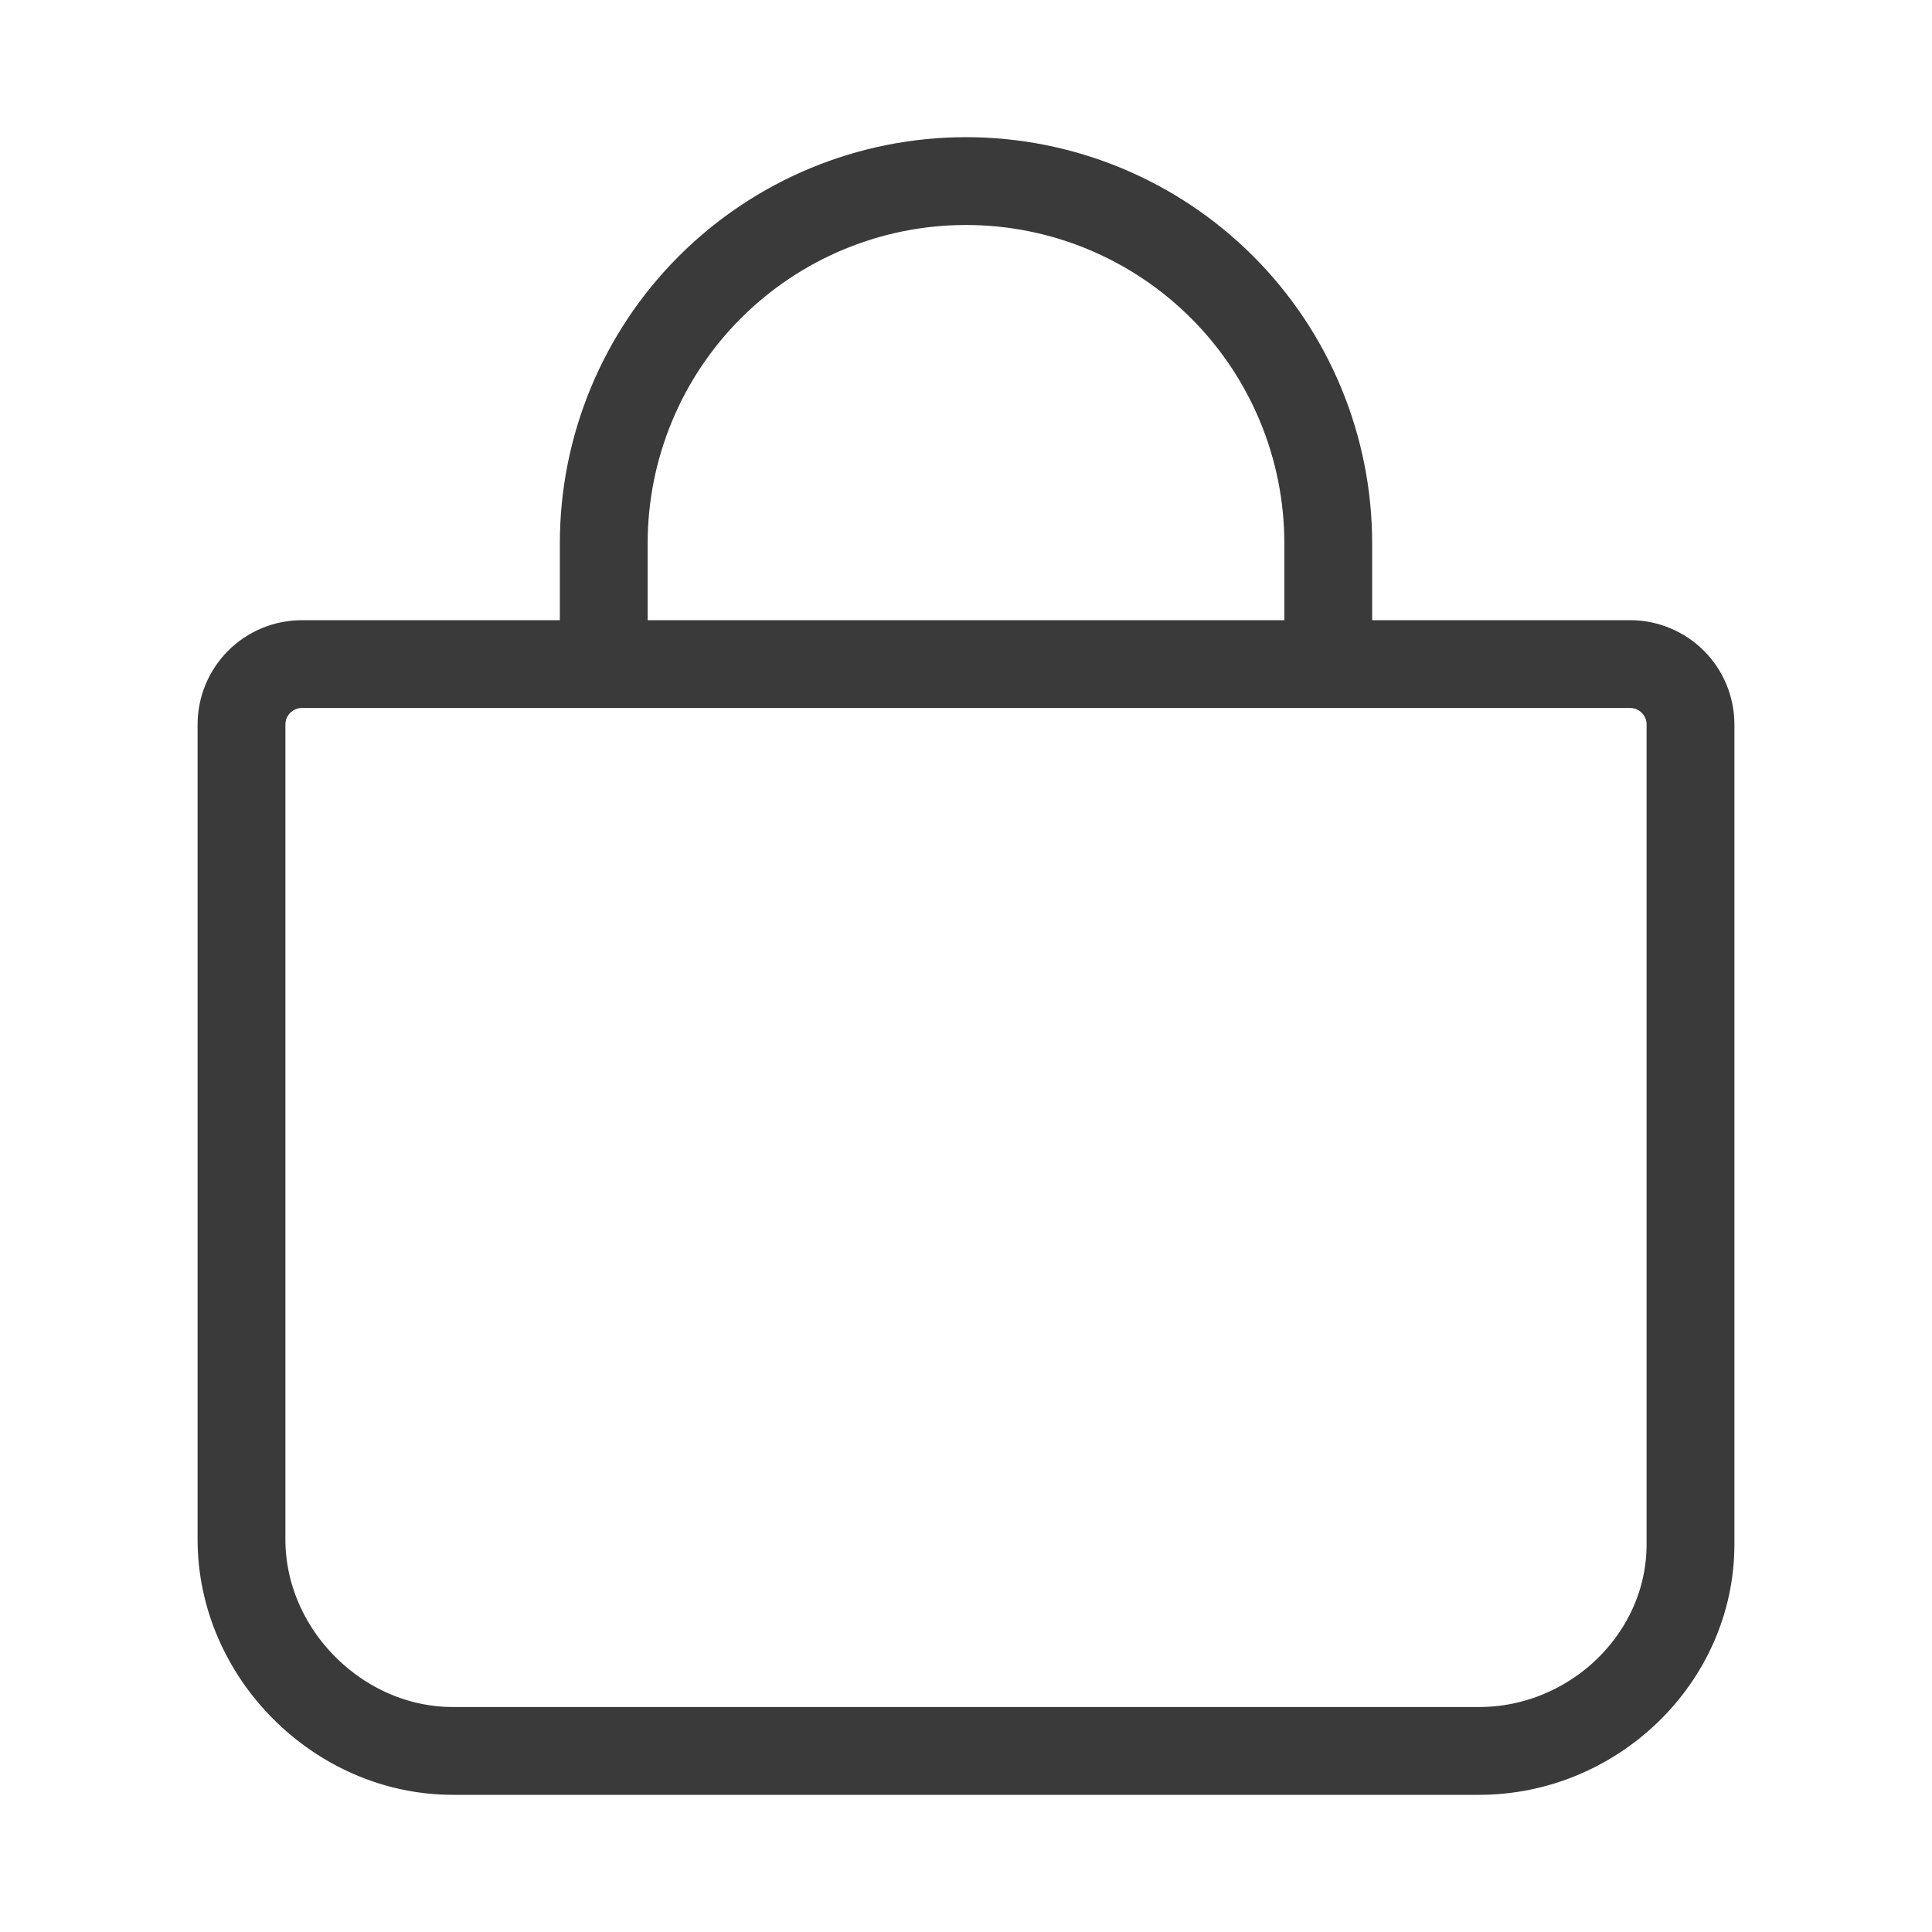
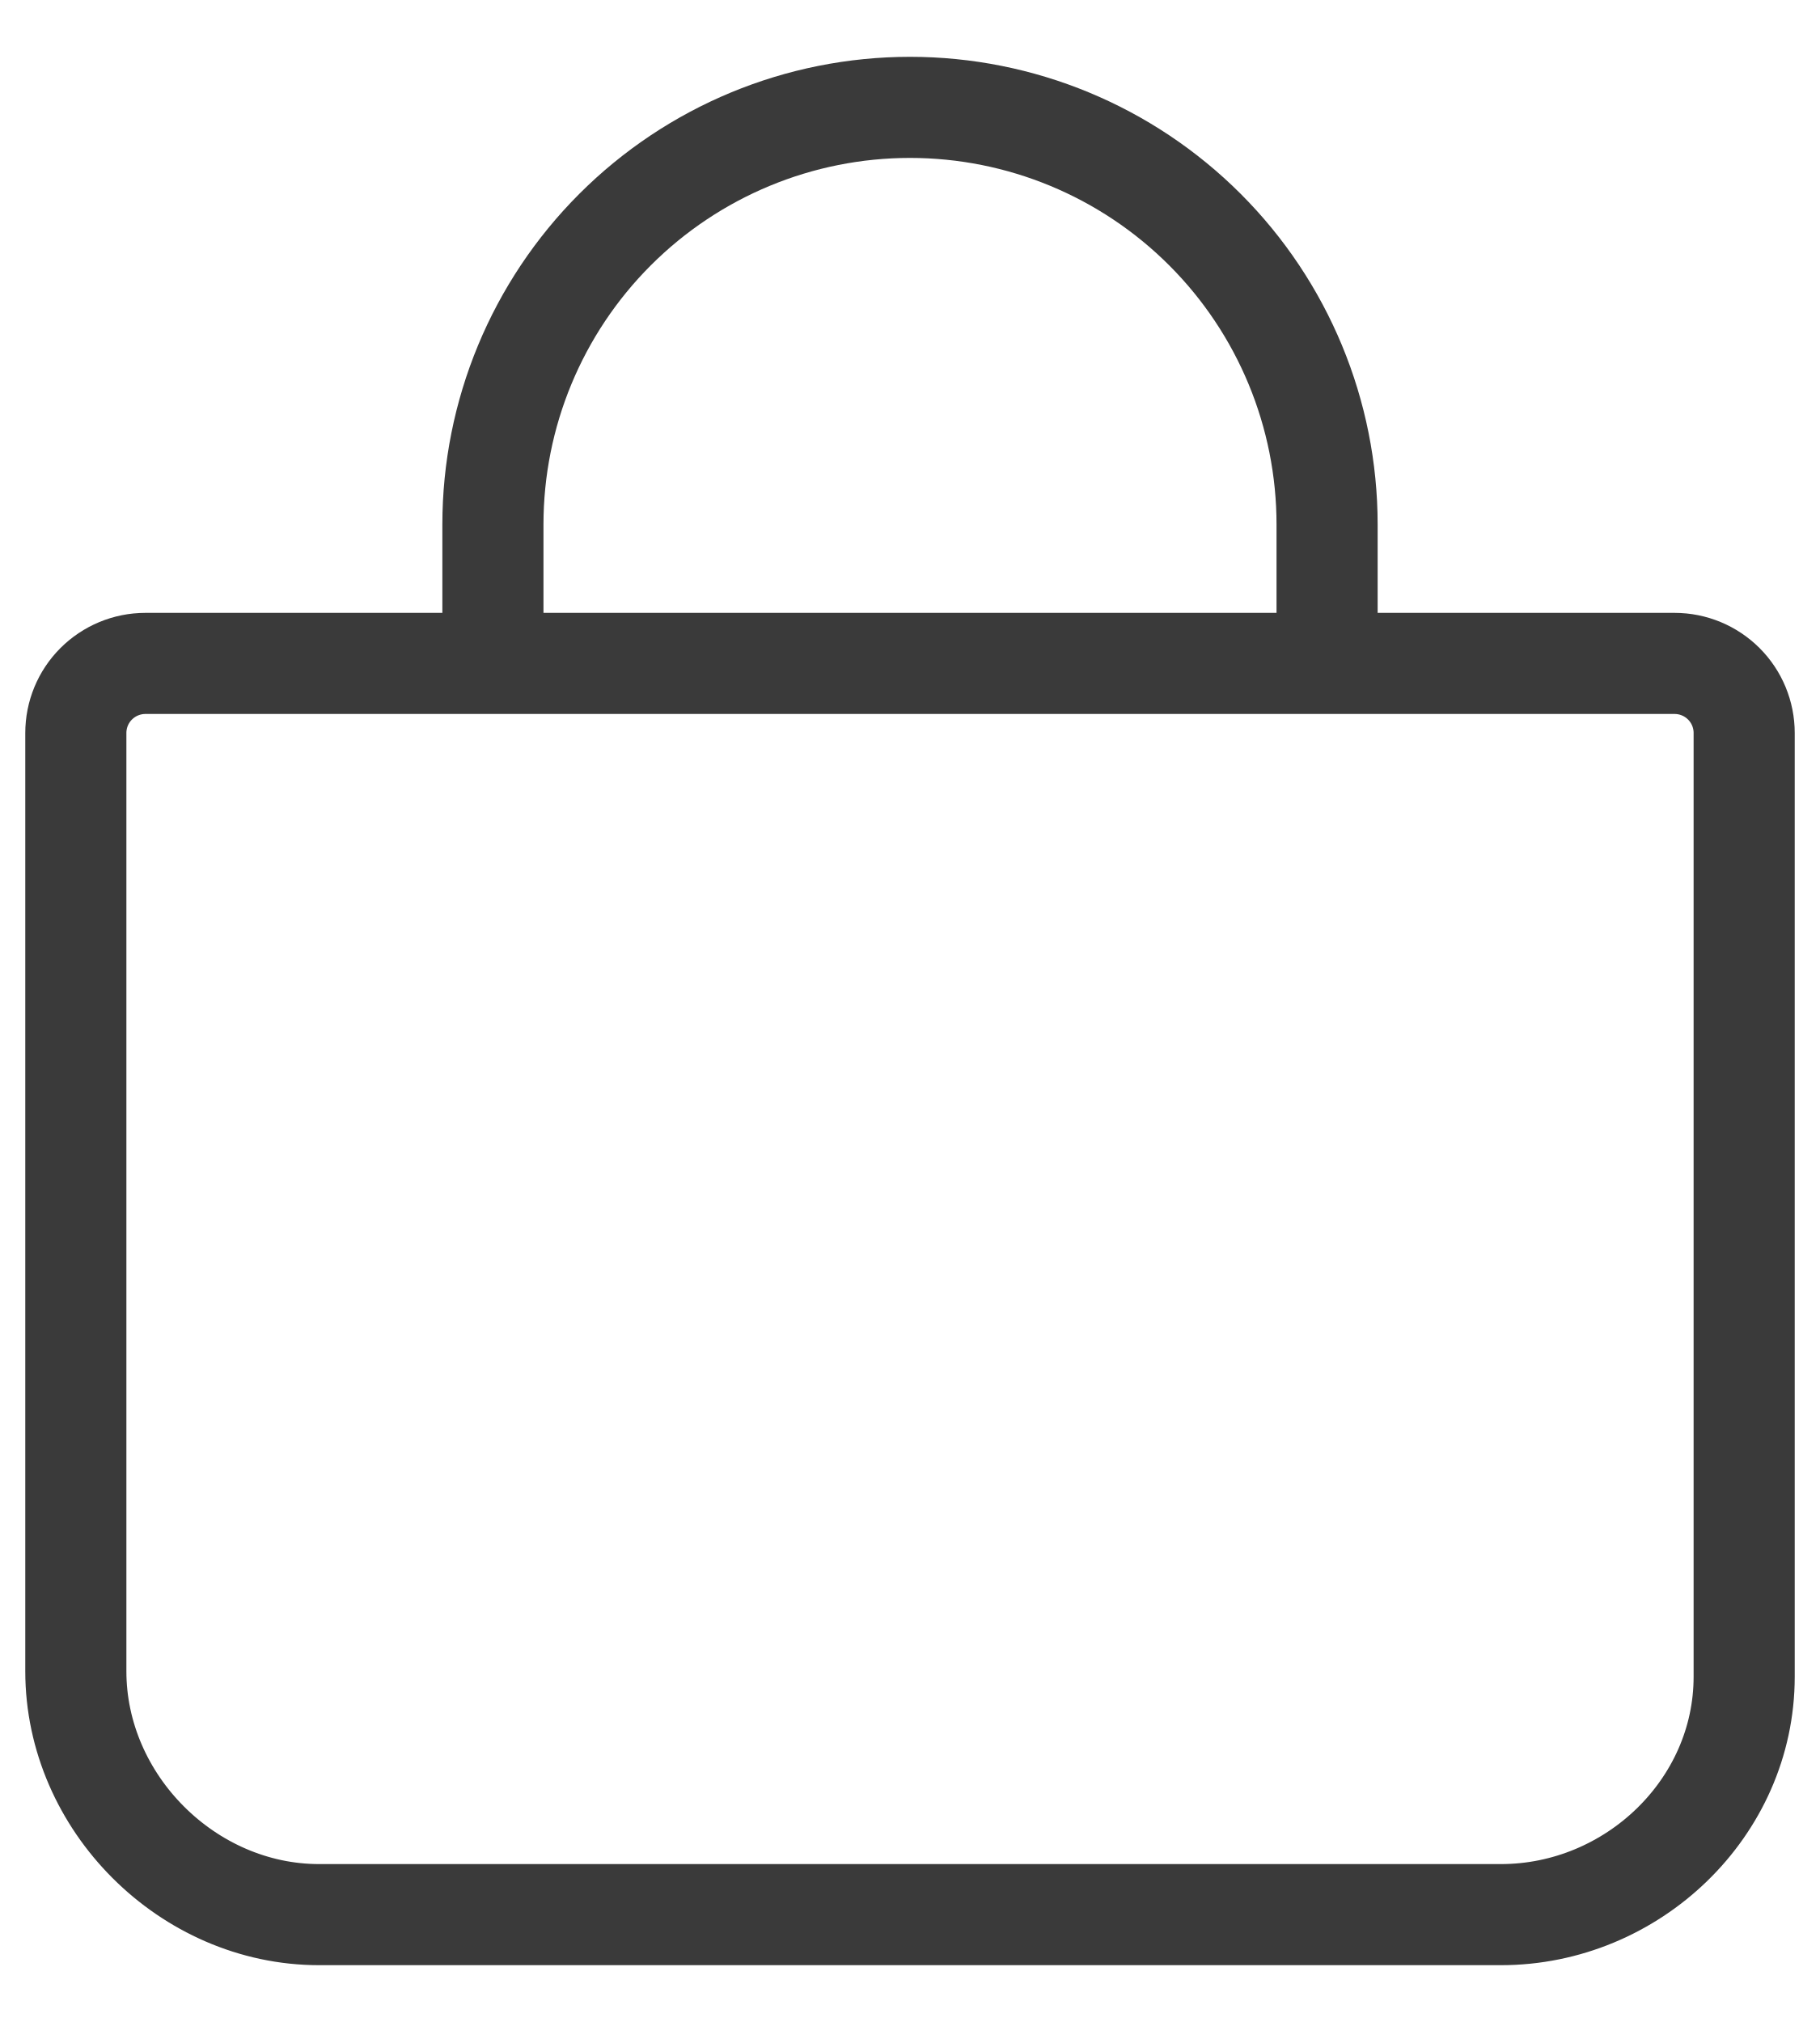
- <svg xmlns="http://www.w3.org/2000/svg" width="22" height="22" viewBox="0 0 22 22" fill="none">
-   <path d="M6.875 7.562V6.188C6.875 5.093 7.31 4.044 8.083 3.271C8.857 2.497 9.906 2.062 11 2.062V2.062C12.094 2.062 13.143 2.497 13.917 3.271C14.69 4.044 15.125 5.093 15.125 6.188V7.562M3.438 7.562C3.255 7.562 3.08 7.635 2.951 7.764C2.822 7.893 2.75 8.068 2.75 8.25V17.531C2.75 18.831 3.857 19.938 5.156 19.938H16.844C18.143 19.938 19.25 18.884 19.25 17.585V8.25C19.25 8.068 19.178 7.893 19.049 7.764C18.92 7.635 18.745 7.562 18.562 7.562H3.438Z" stroke="#3A3A3A" stroke-linecap="round" stroke-linejoin="round" />
+ <svg xmlns="http://www.w3.org/2000/svg" width="18" height="20" viewBox="0 0 18 20" fill="none">
+   <path d="M4.875 6.562V5.188C4.875 4.093 5.31 3.044 6.083 2.271C6.857 1.497 7.906 1.062 9 1.062V1.062C10.094 1.062 11.143 1.497 11.917 2.271C12.69 3.044 13.125 4.093 13.125 5.188V6.562M1.438 6.562C1.255 6.562 1.08 6.635 0.951 6.764C0.822 6.893 0.75 7.068 0.75 7.25V16.531C0.75 17.831 1.857 18.938 3.156 18.938H14.844C16.143 18.938 17.25 17.884 17.25 16.585V7.25C17.25 7.068 17.178 6.893 17.049 6.764C16.92 6.635 16.745 6.562 16.562 6.562H1.438Z" stroke="#3A3A3A" stroke-linecap="round" stroke-linejoin="round" />
</svg>
